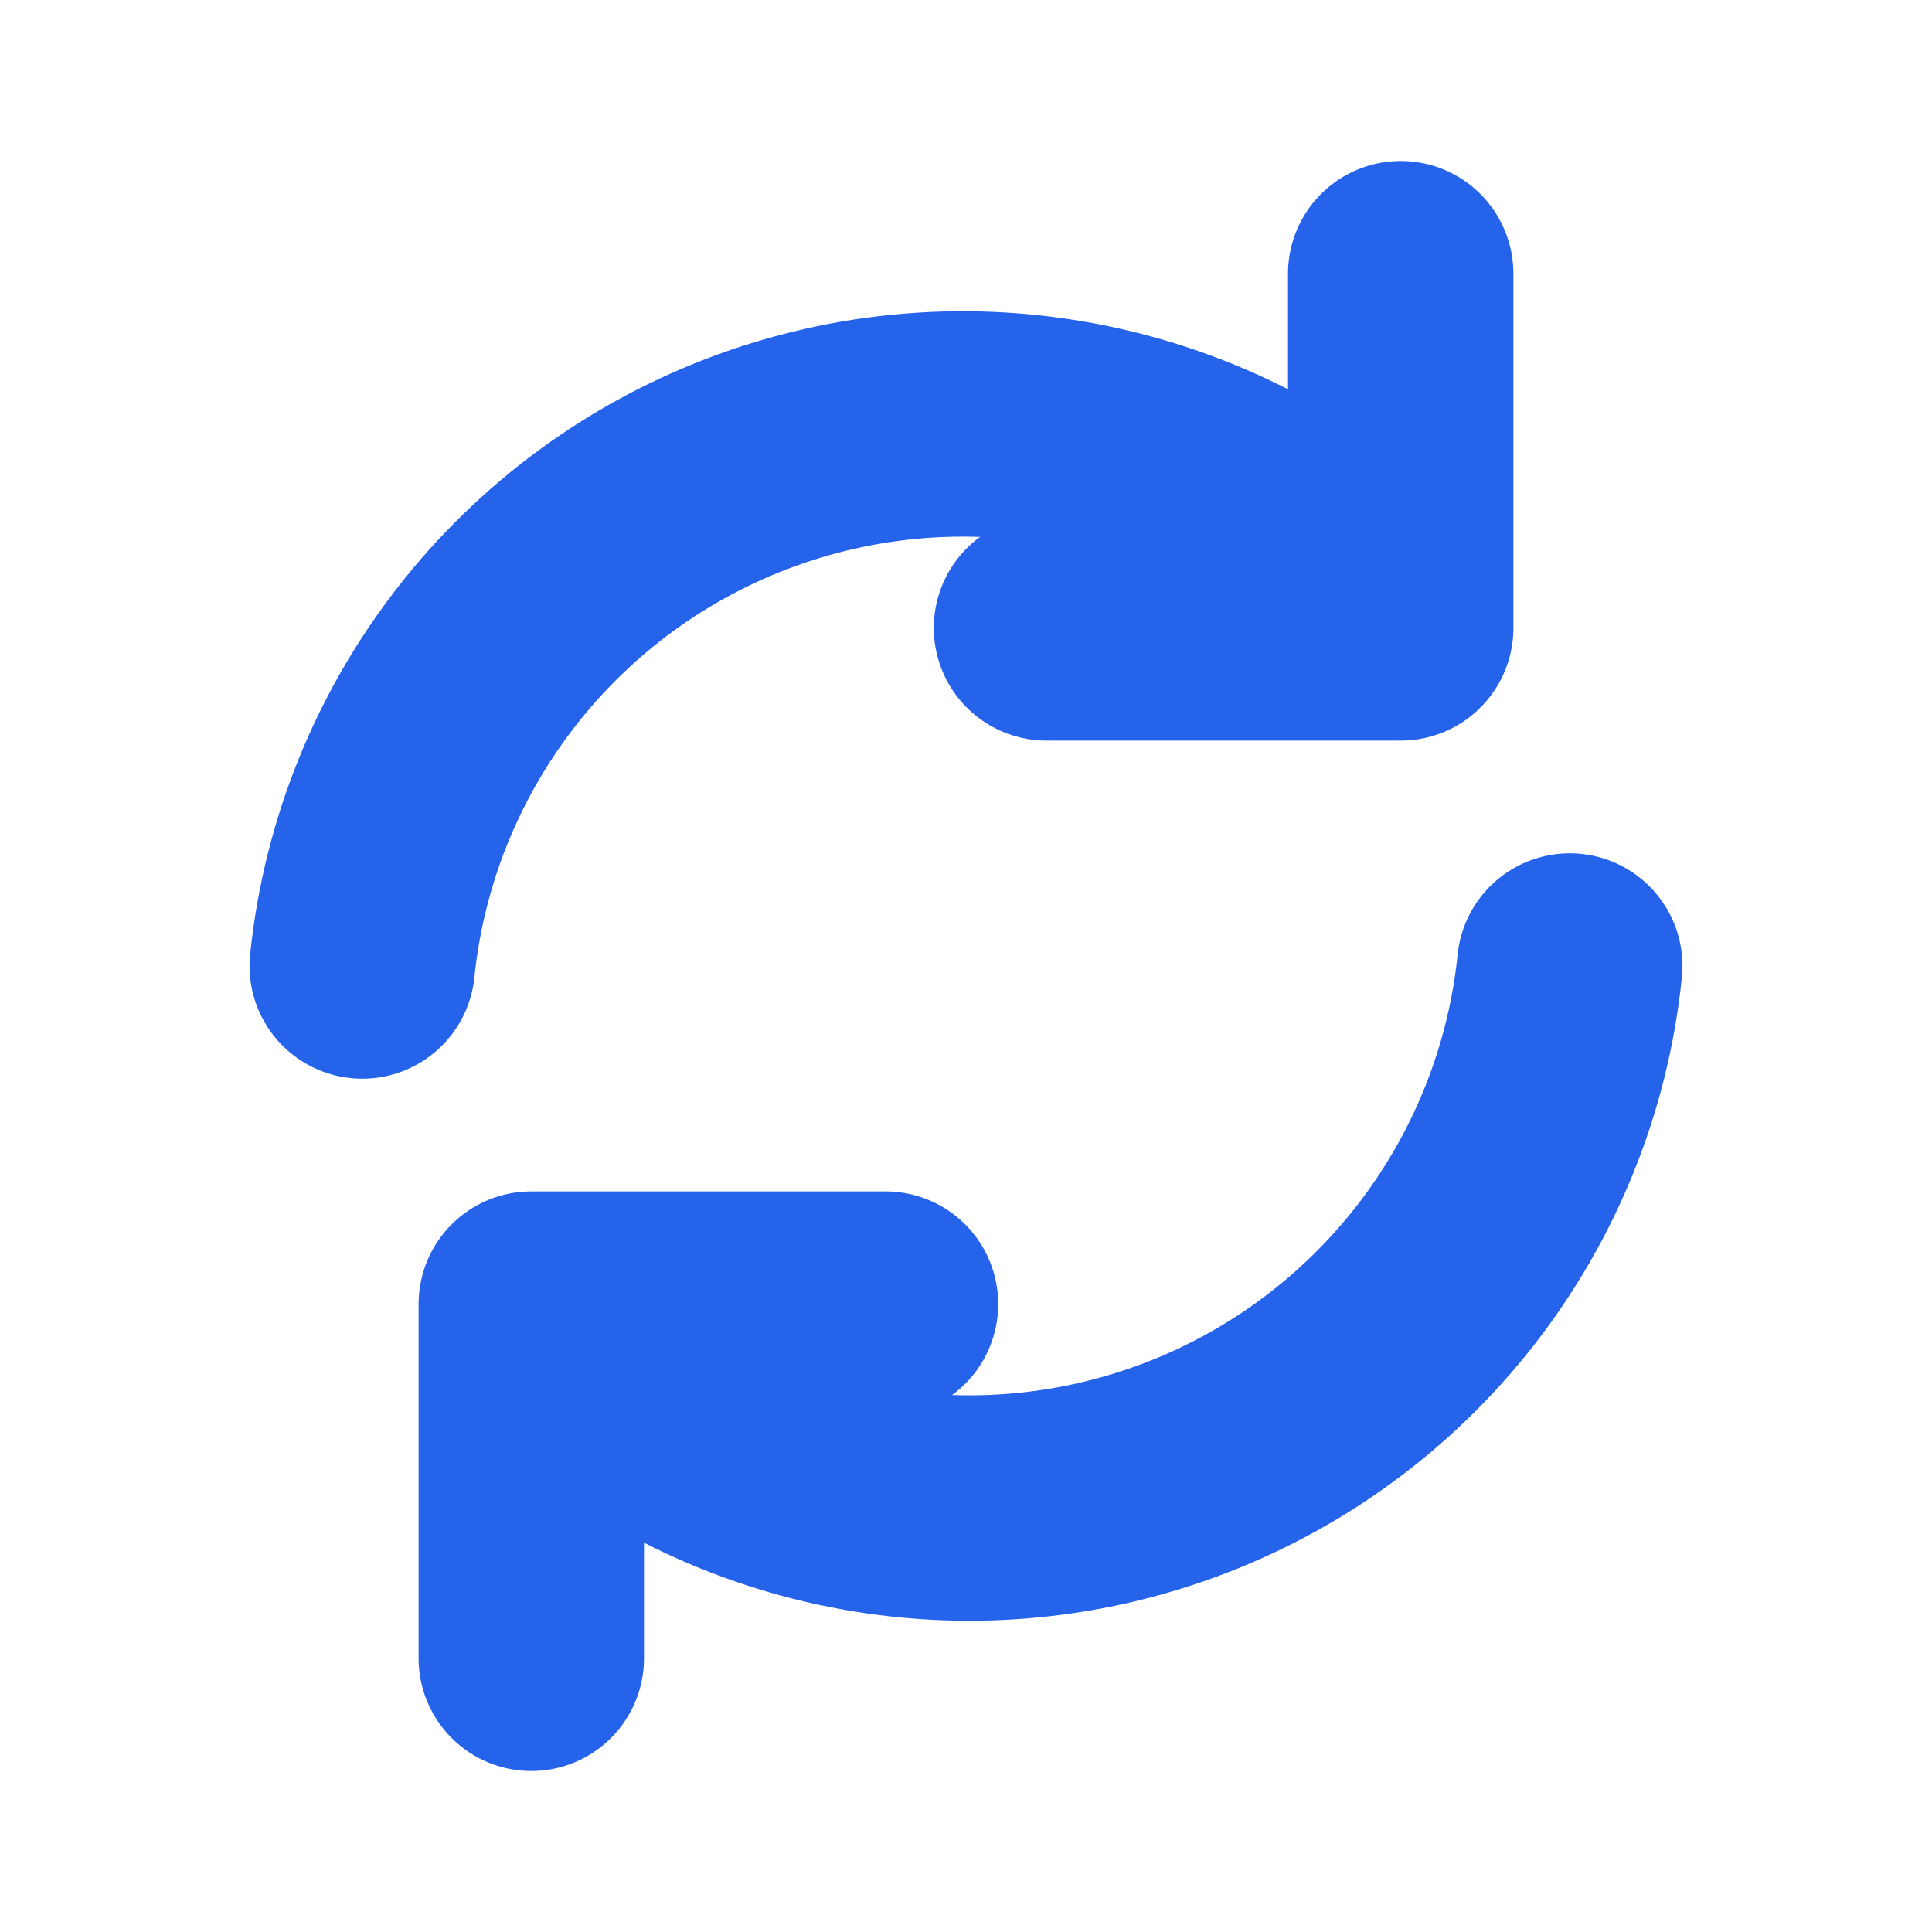
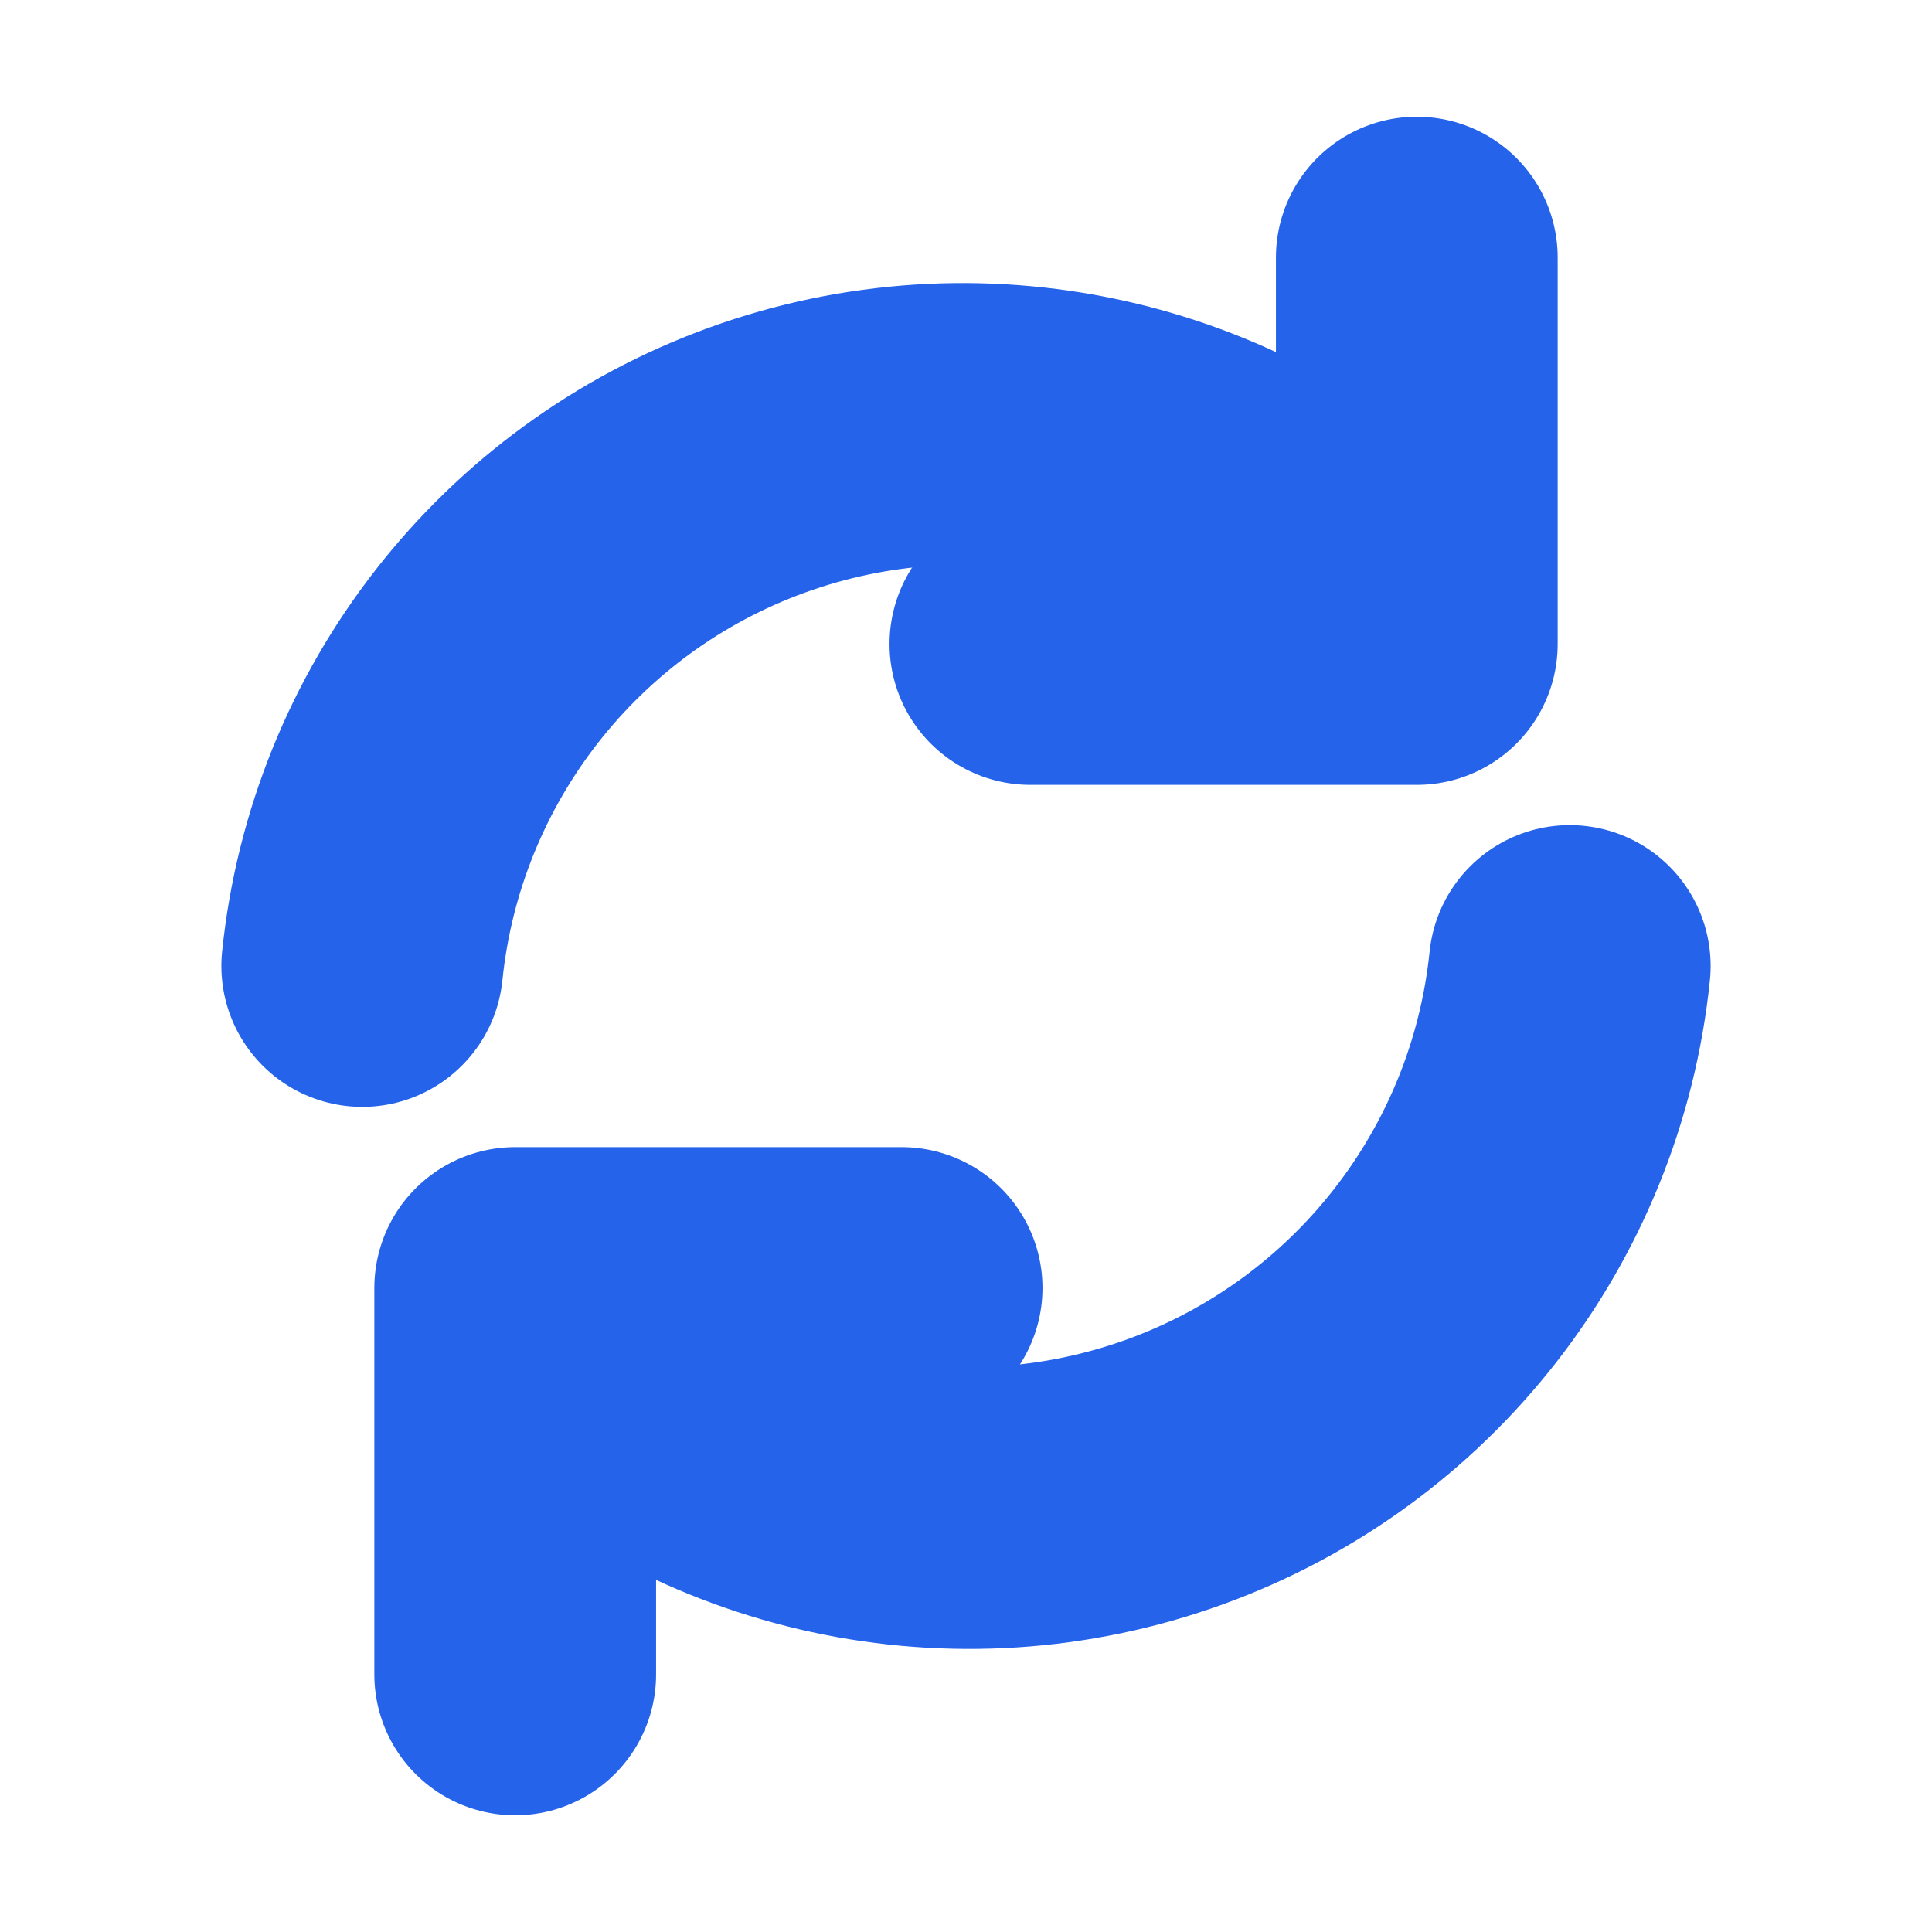
<svg xmlns="http://www.w3.org/2000/svg" width="256" height="256" viewBox="0 0 24 24">
-   <g fill="none" stroke="#2563eb" stroke-width="2.8" stroke-linecap="round" stroke-linejoin="round">
+   <g fill="none" stroke="#2563eb" stroke-width="3.5" stroke-linecap="round" stroke-linejoin="round">
    <path d="M 4.5 12 a 7.5 7.5 0 0 1 12.7 -4.6" />
-     <polyline points="17.4 3.4 17.4 7.8 13 7.8" />
+     <polyline points="17.6 3.2 17.6 8 12.8 8" />
    <path d="M 19.5 12 a 7.5 7.5 0 0 1 -12.7 4.6" />
-     <polyline points="6.6 20.6 6.6 16.2 11 16.2" />
+     <polyline points="6.4 20.8 6.4 16 11.2 16" />
  </g>
</svg>
